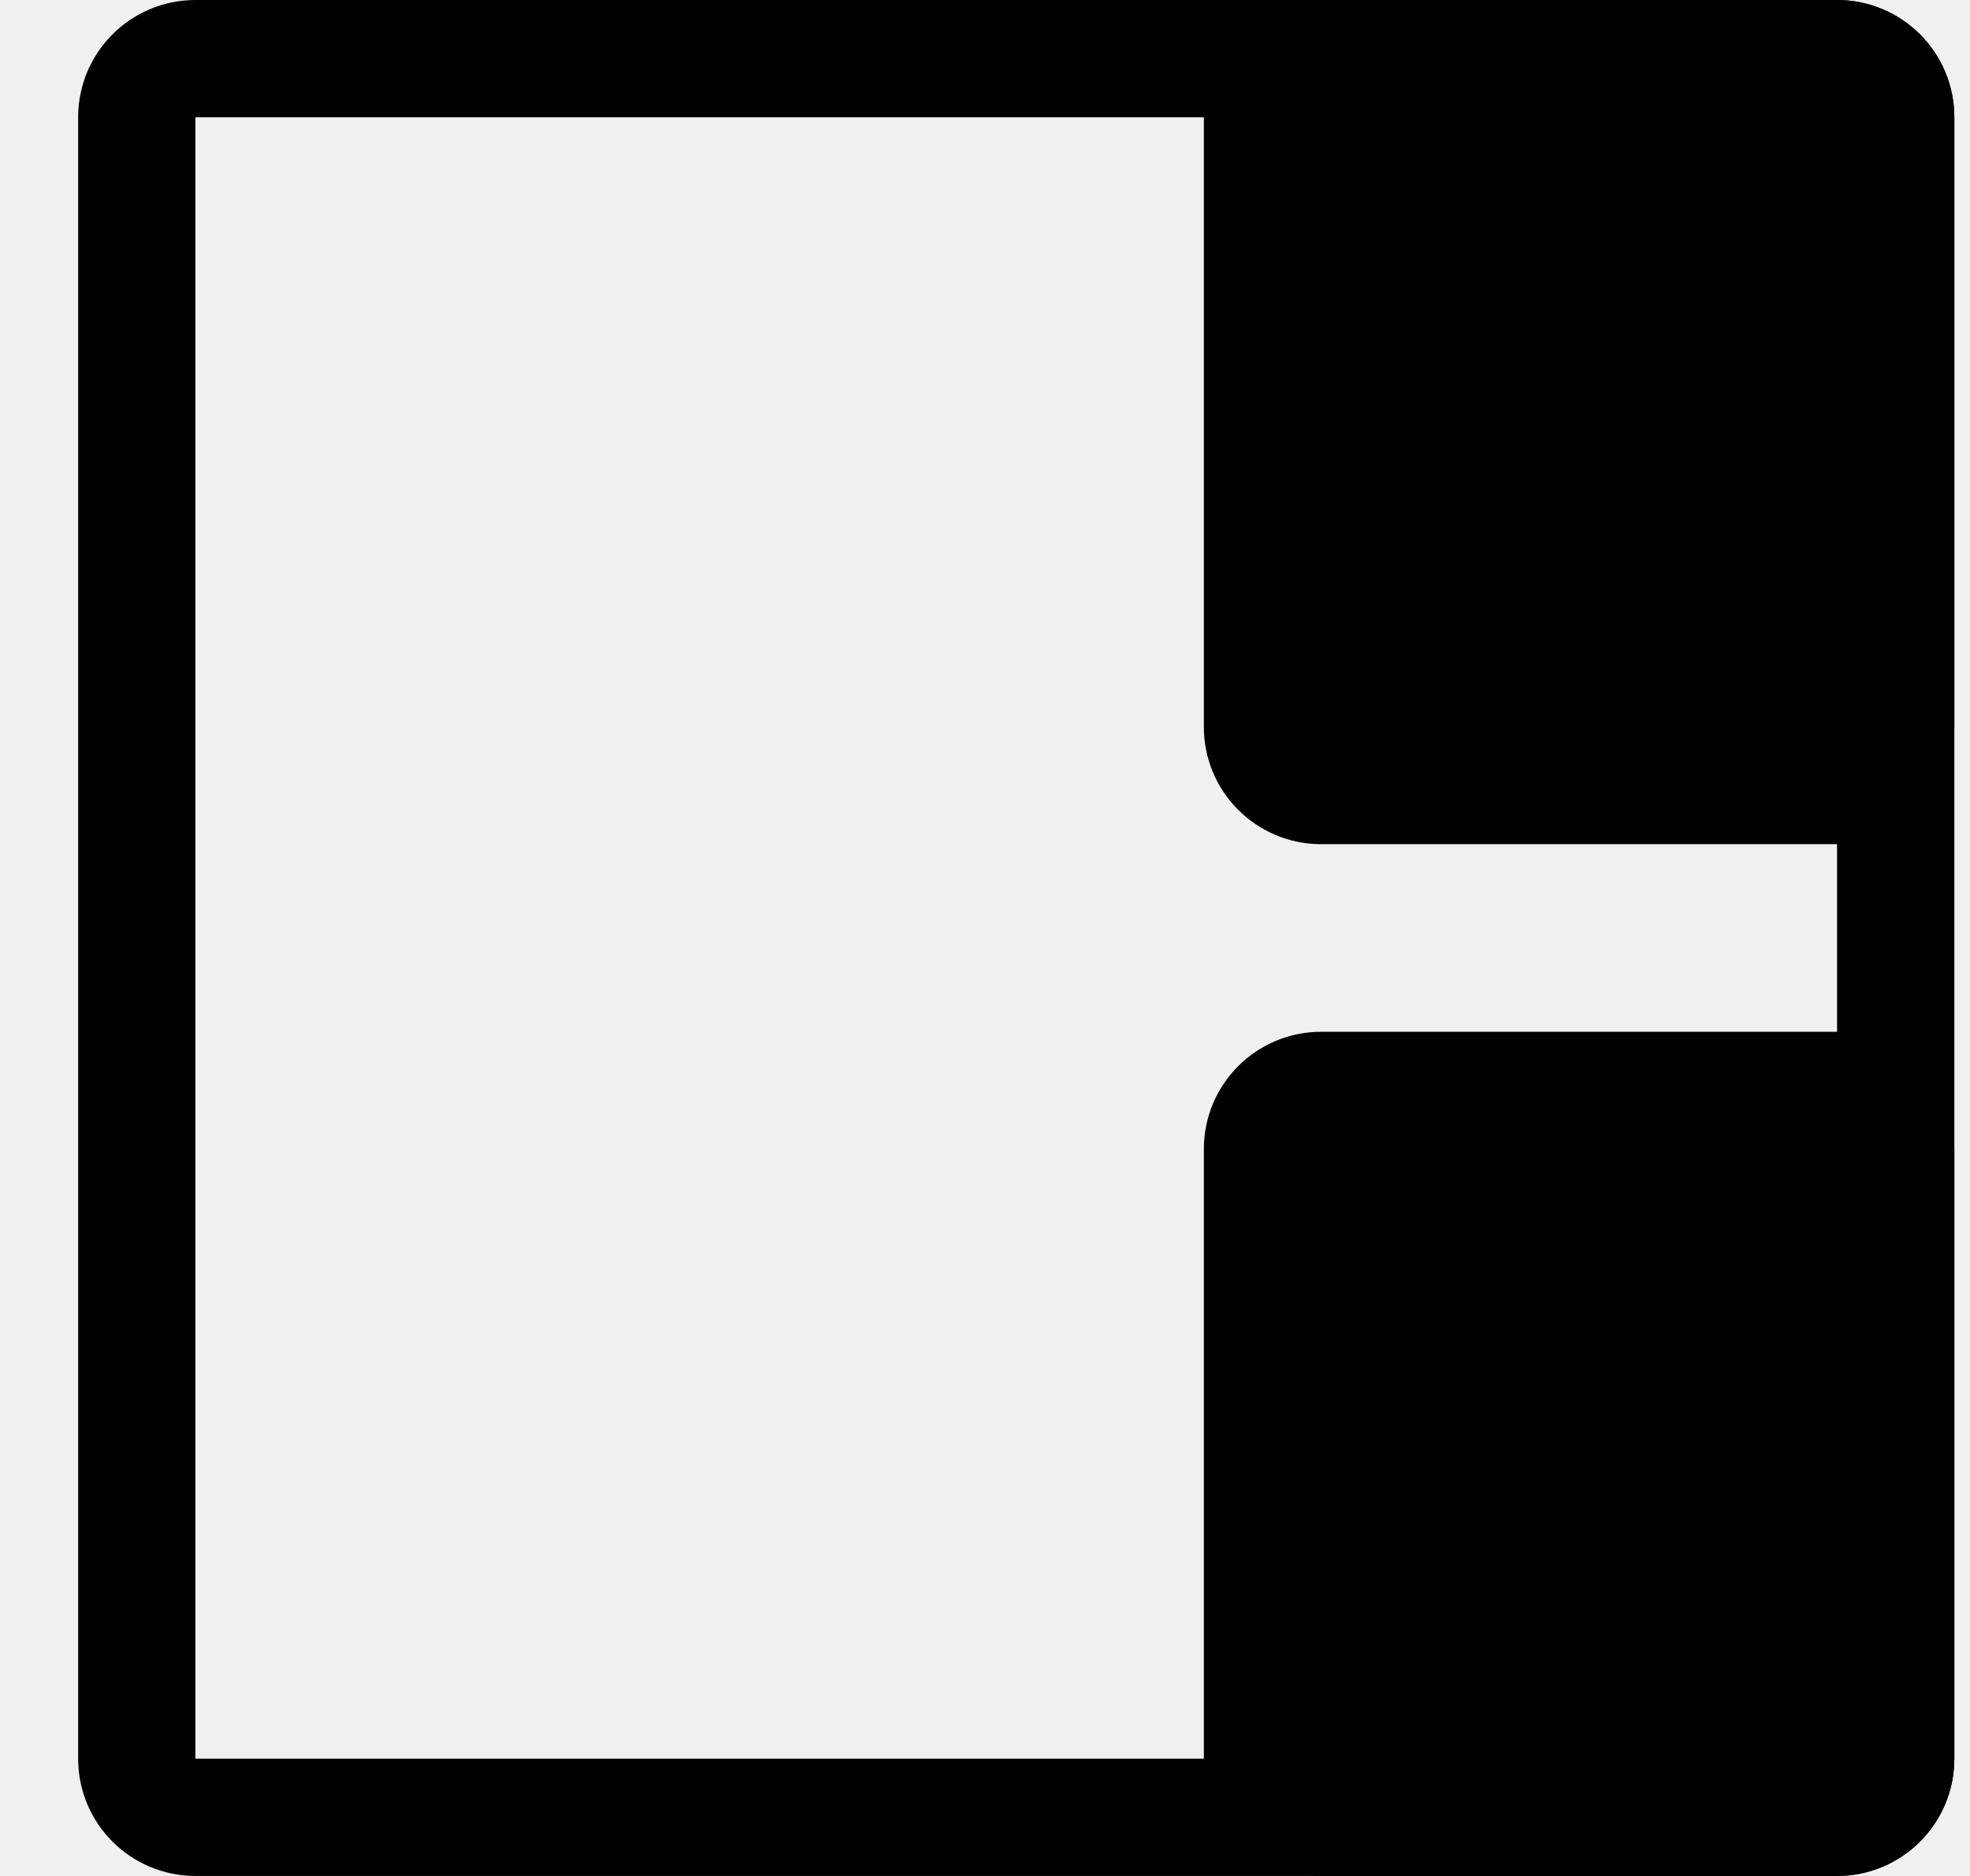
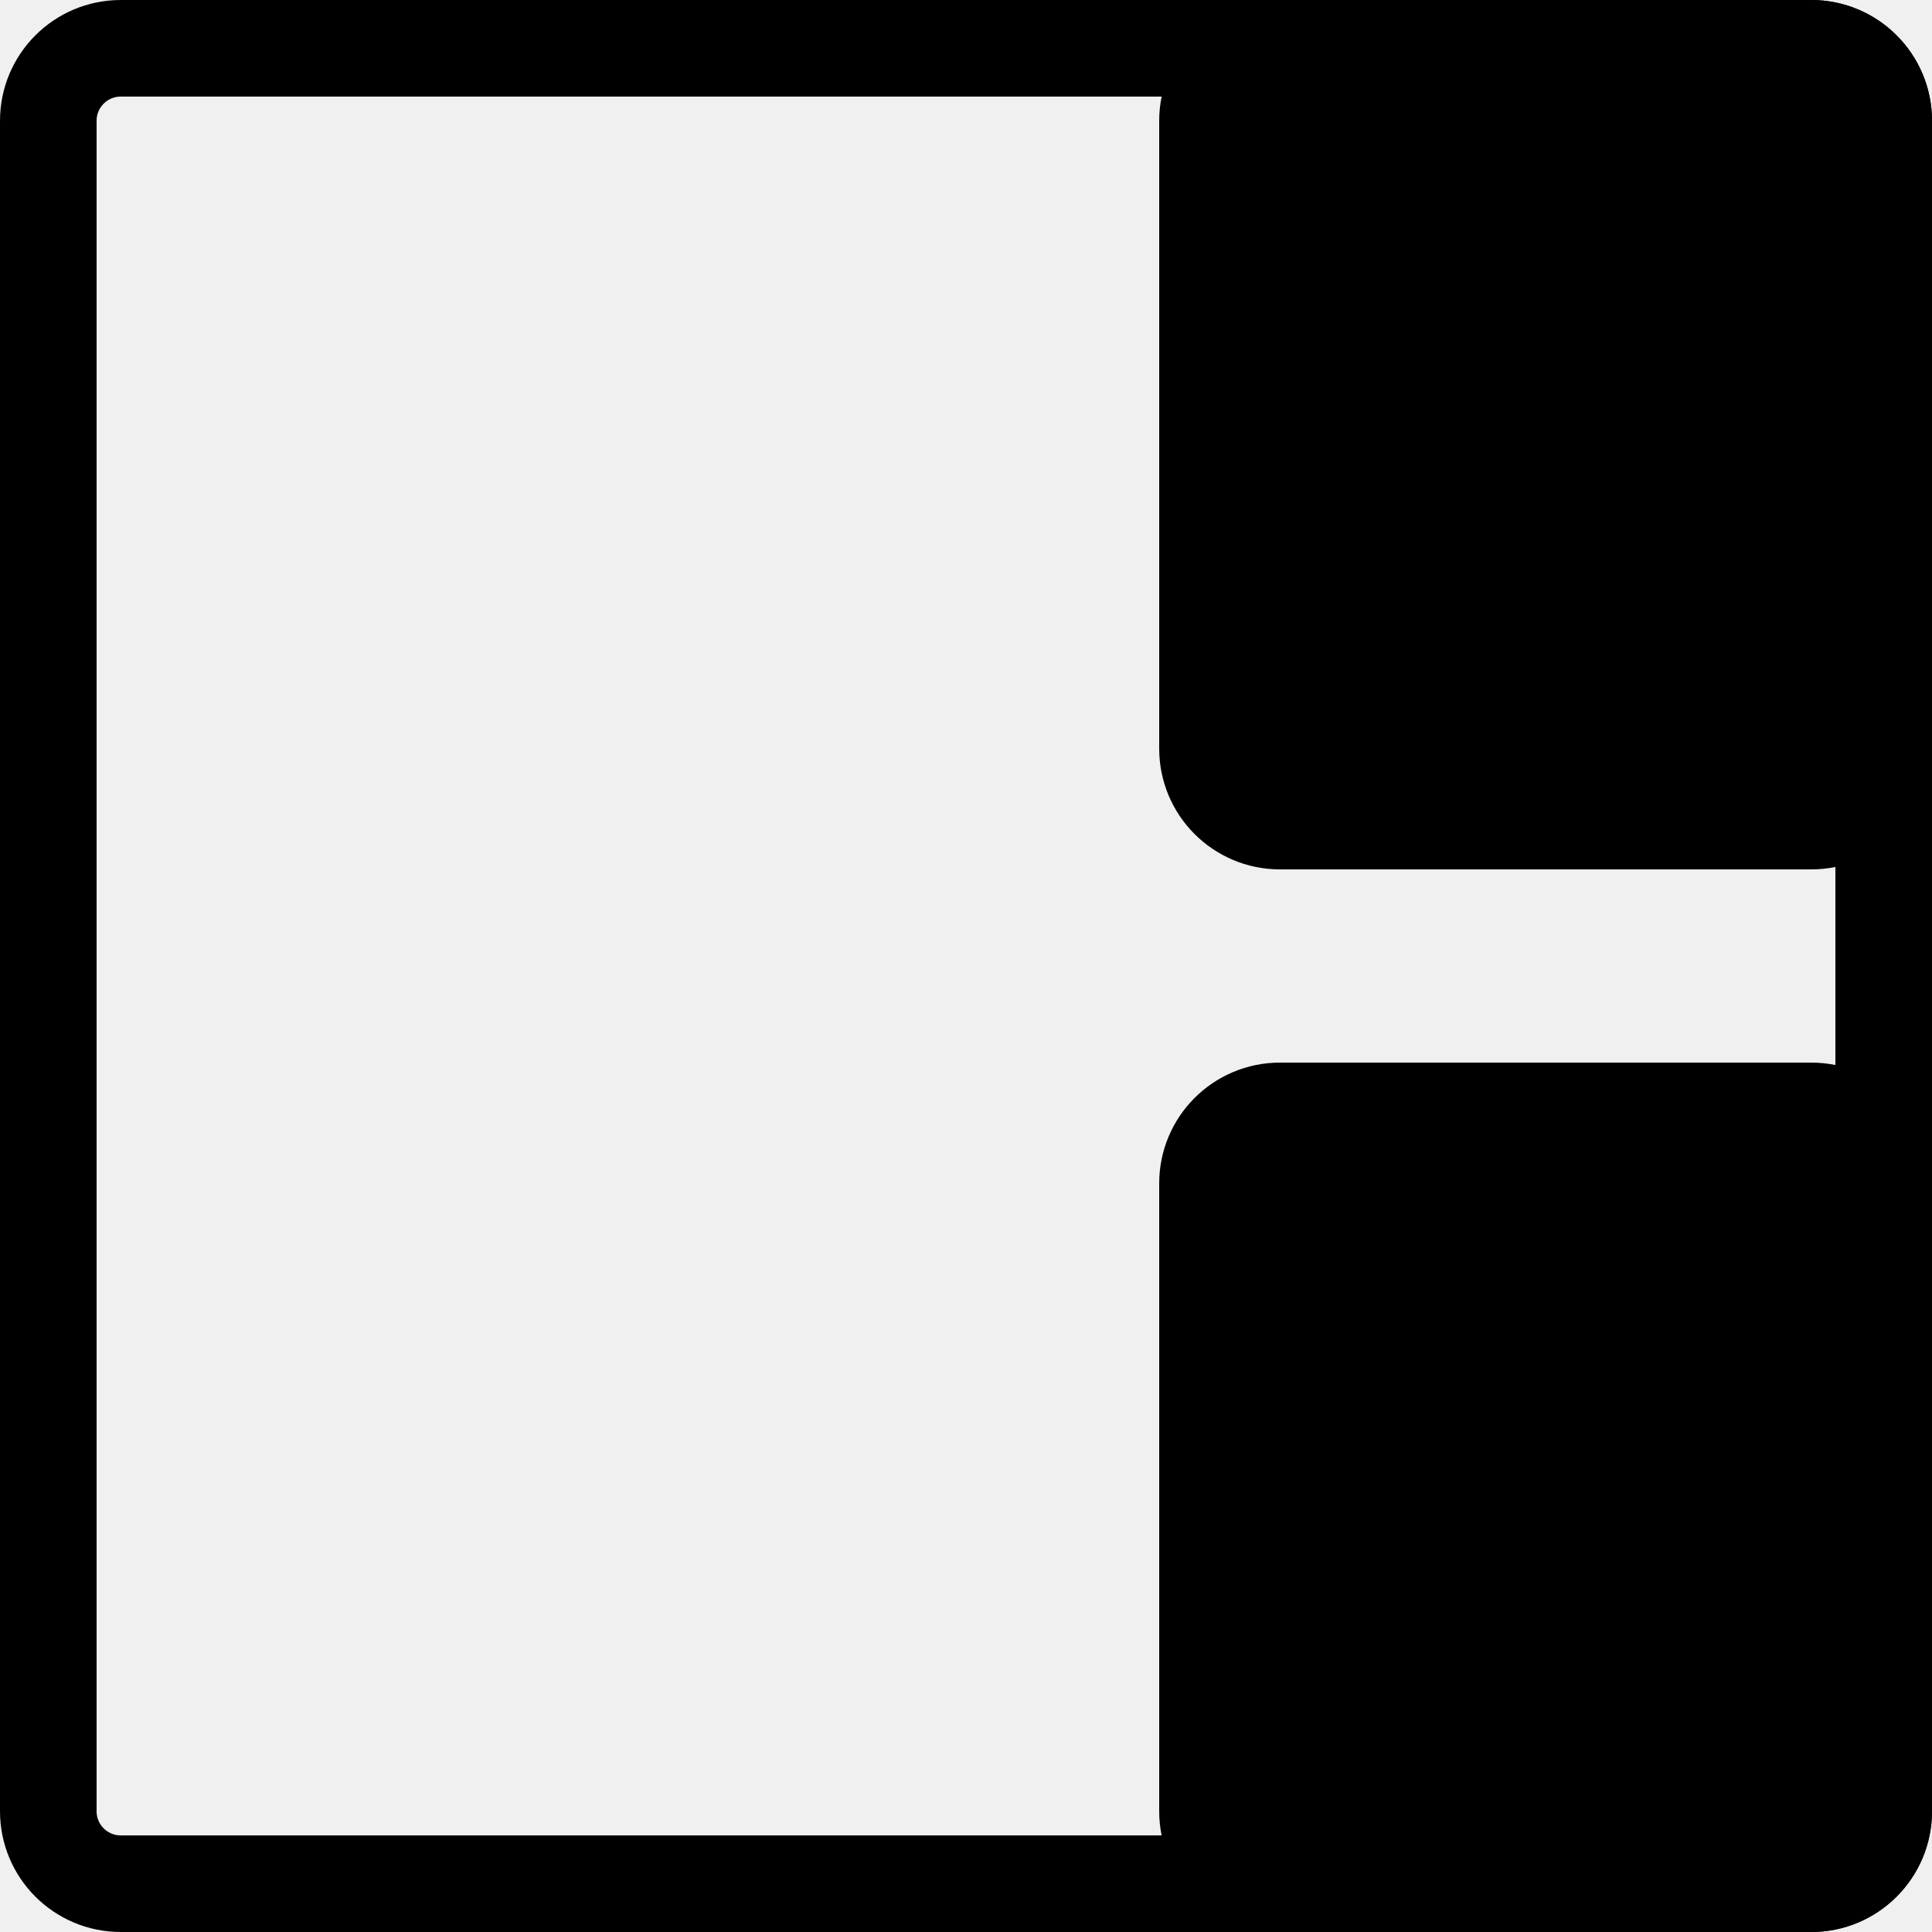
- <svg xmlns="http://www.w3.org/2000/svg" width="21" height="20" viewBox="0 0 21 20" fill="none">
-   <g clip-path="url(#clip0_230_29623)">
-     <rect width="20" height="20" transform="translate(0.833252)" />
-     <rect x="1.458" y="0.625" width="18.75" height="18.75" rx="0.625" stroke="currentColor" stroke-width="1.25" />
-     <rect x="13.458" y="11.625" width="6.75" height="7.75" rx="0.625" fill="currentColor" stroke="currentColor" stroke-width="1.25" />
-     <rect x="13.458" y="0.625" width="6.75" height="7.75" rx="0.625" fill="currentColor" stroke="currentColor" stroke-width="1.25" />
+ <svg xmlns="http://www.w3.org/2000/svg" width="20" height="20" viewBox="0 0 20 20" fill="none">
+   <g clip-path="url(#clip0_309_61084)">
+     <rect width="20" height="20" />
+     <rect x="0.5" y="0.5" width="19" height="19" rx="0.75" stroke="currentColor" />
+     <rect x="12.5" y="11.5" width="7" height="8" rx="0.75" fill="currentColor" stroke="currentColor" />
+     <rect x="12.5" y="0.5" width="7" height="8" rx="0.75" fill="currentColor" stroke="currentColor" />
  </g>
  <defs>
-     <clipPath id="clip0_230_29623">
-       <rect width="20" height="20" fill="white" transform="translate(0.833252)" />
+     <clipPath id="clip0_309_61084">
+       <rect width="20" height="20" fill="white" />
    </clipPath>
  </defs>
</svg>
